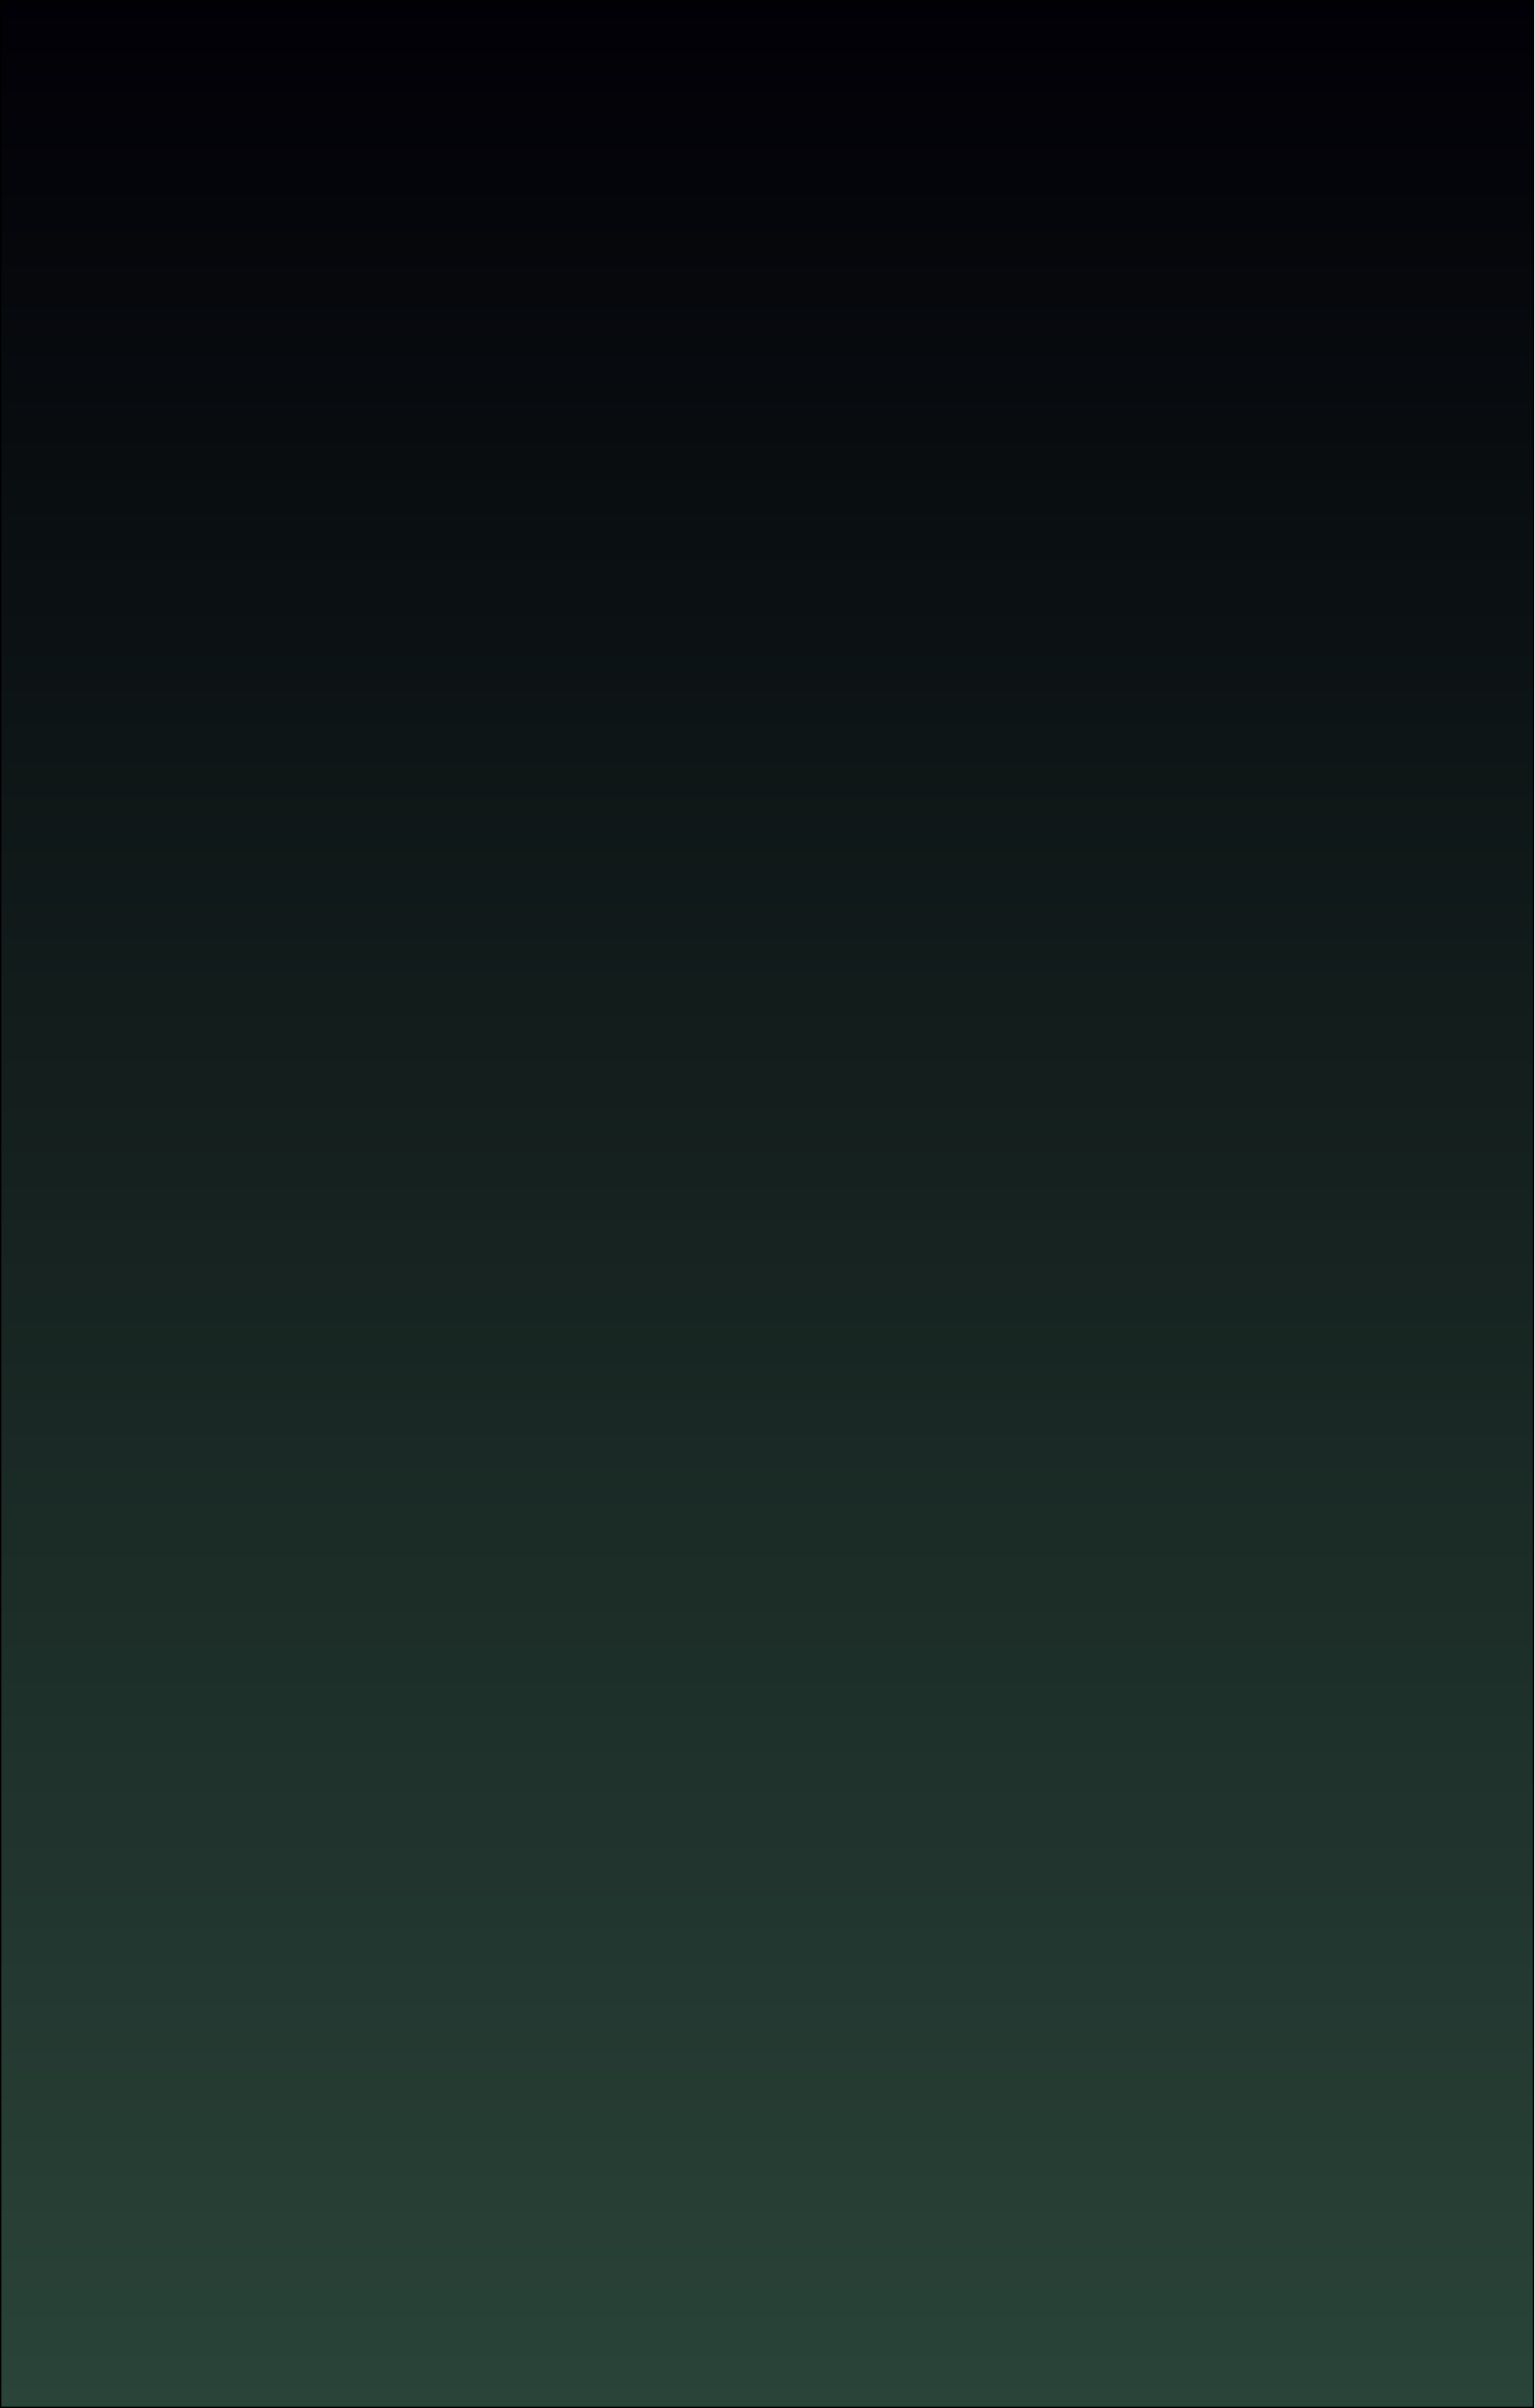
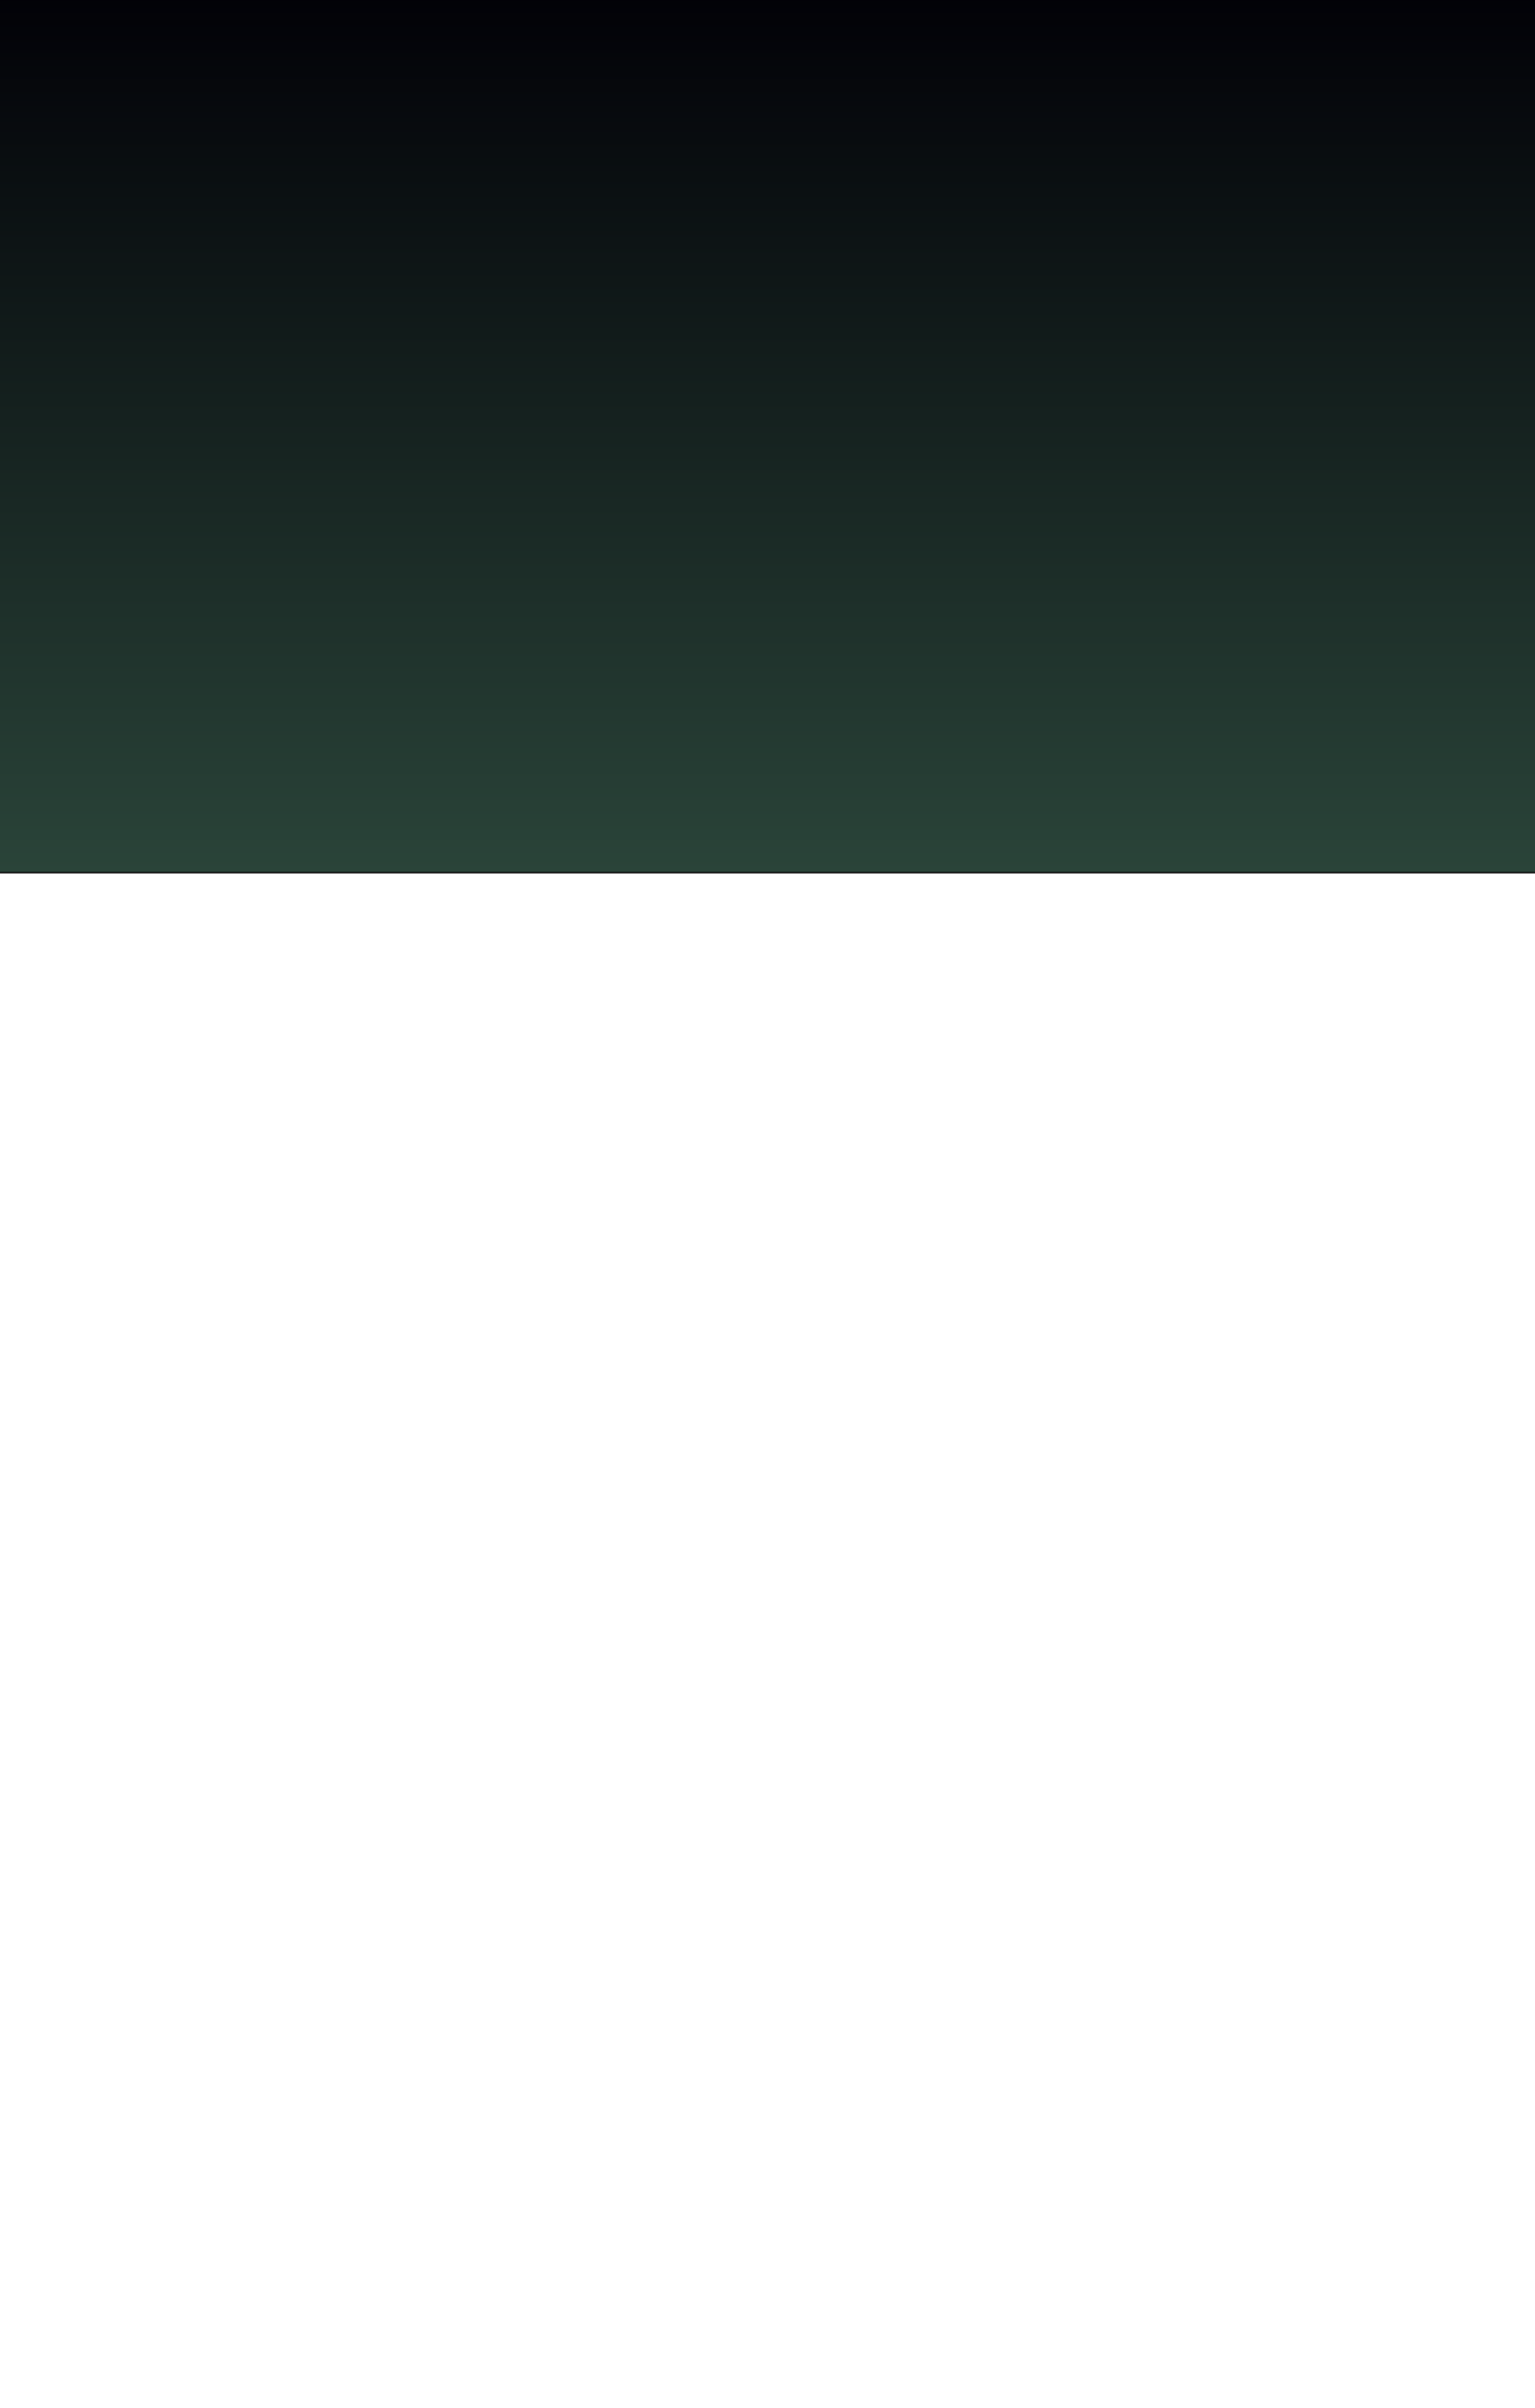
- <svg xmlns="http://www.w3.org/2000/svg" id="Layer_2" data-name="Layer 2" viewBox="0 0 1128.59 1771">
-   <defs>
-     <style>
-       .cls-1 {
-         fill: url(#linear-gradient);
-         stroke: #000;
-         stroke-miterlimit: 10;
-       }
-     </style>
-     <linearGradient id="linear-gradient" x1="-261" y1="727.21" x2="1509" y2="727.21" gradientTransform="translate(-59.71 158.29)" gradientUnits="userSpaceOnUse">
-       <stop offset="0" stop-color="#010006" />
-       <stop offset="1" stop-color="#2a4439" />
+ <svg xmlns="http://www.w3.org/2000/svg" version="1.1" id="Layer_2_00000059283407562145507780000000952862114965470636_" x="0px" y="0px" viewBox="0 0 1128.6 1771" style="enable-background:new 0 0 1128.6 1771;" xml:space="preserve">
+   <style type="text/css">
+ 	.st0{fill:url(#SVGID_1_);stroke:#000000;stroke-miterlimit:10;}
+ </style>
+   <g id="Layer_1-2">
+     <linearGradient id="SVGID_1_" gradientUnits="userSpaceOnUse" x1="-724.425" y1="742.959" x2="-68.702" y2="742.959" gradientTransform="matrix(6.123234e-17 1 1 -6.123234e-17 -181.5 710.5)">
+       <stop offset="0" style="stop-color:#010006" />
+       <stop offset="1" style="stop-color:#2A4439" />
    </linearGradient>
-   </defs>
-   <g id="Layer_1-2" data-name="Layer 1">
-     <rect class="cls-1" x="-320.71" y="321.71" width="1770" height="1127.59" transform="translate(1449.79 321.21) rotate(90)" />
+     <rect x="-13.9" y="-13.9" class="st0" width="1150.8" height="655.7" />
  </g>
</svg>
